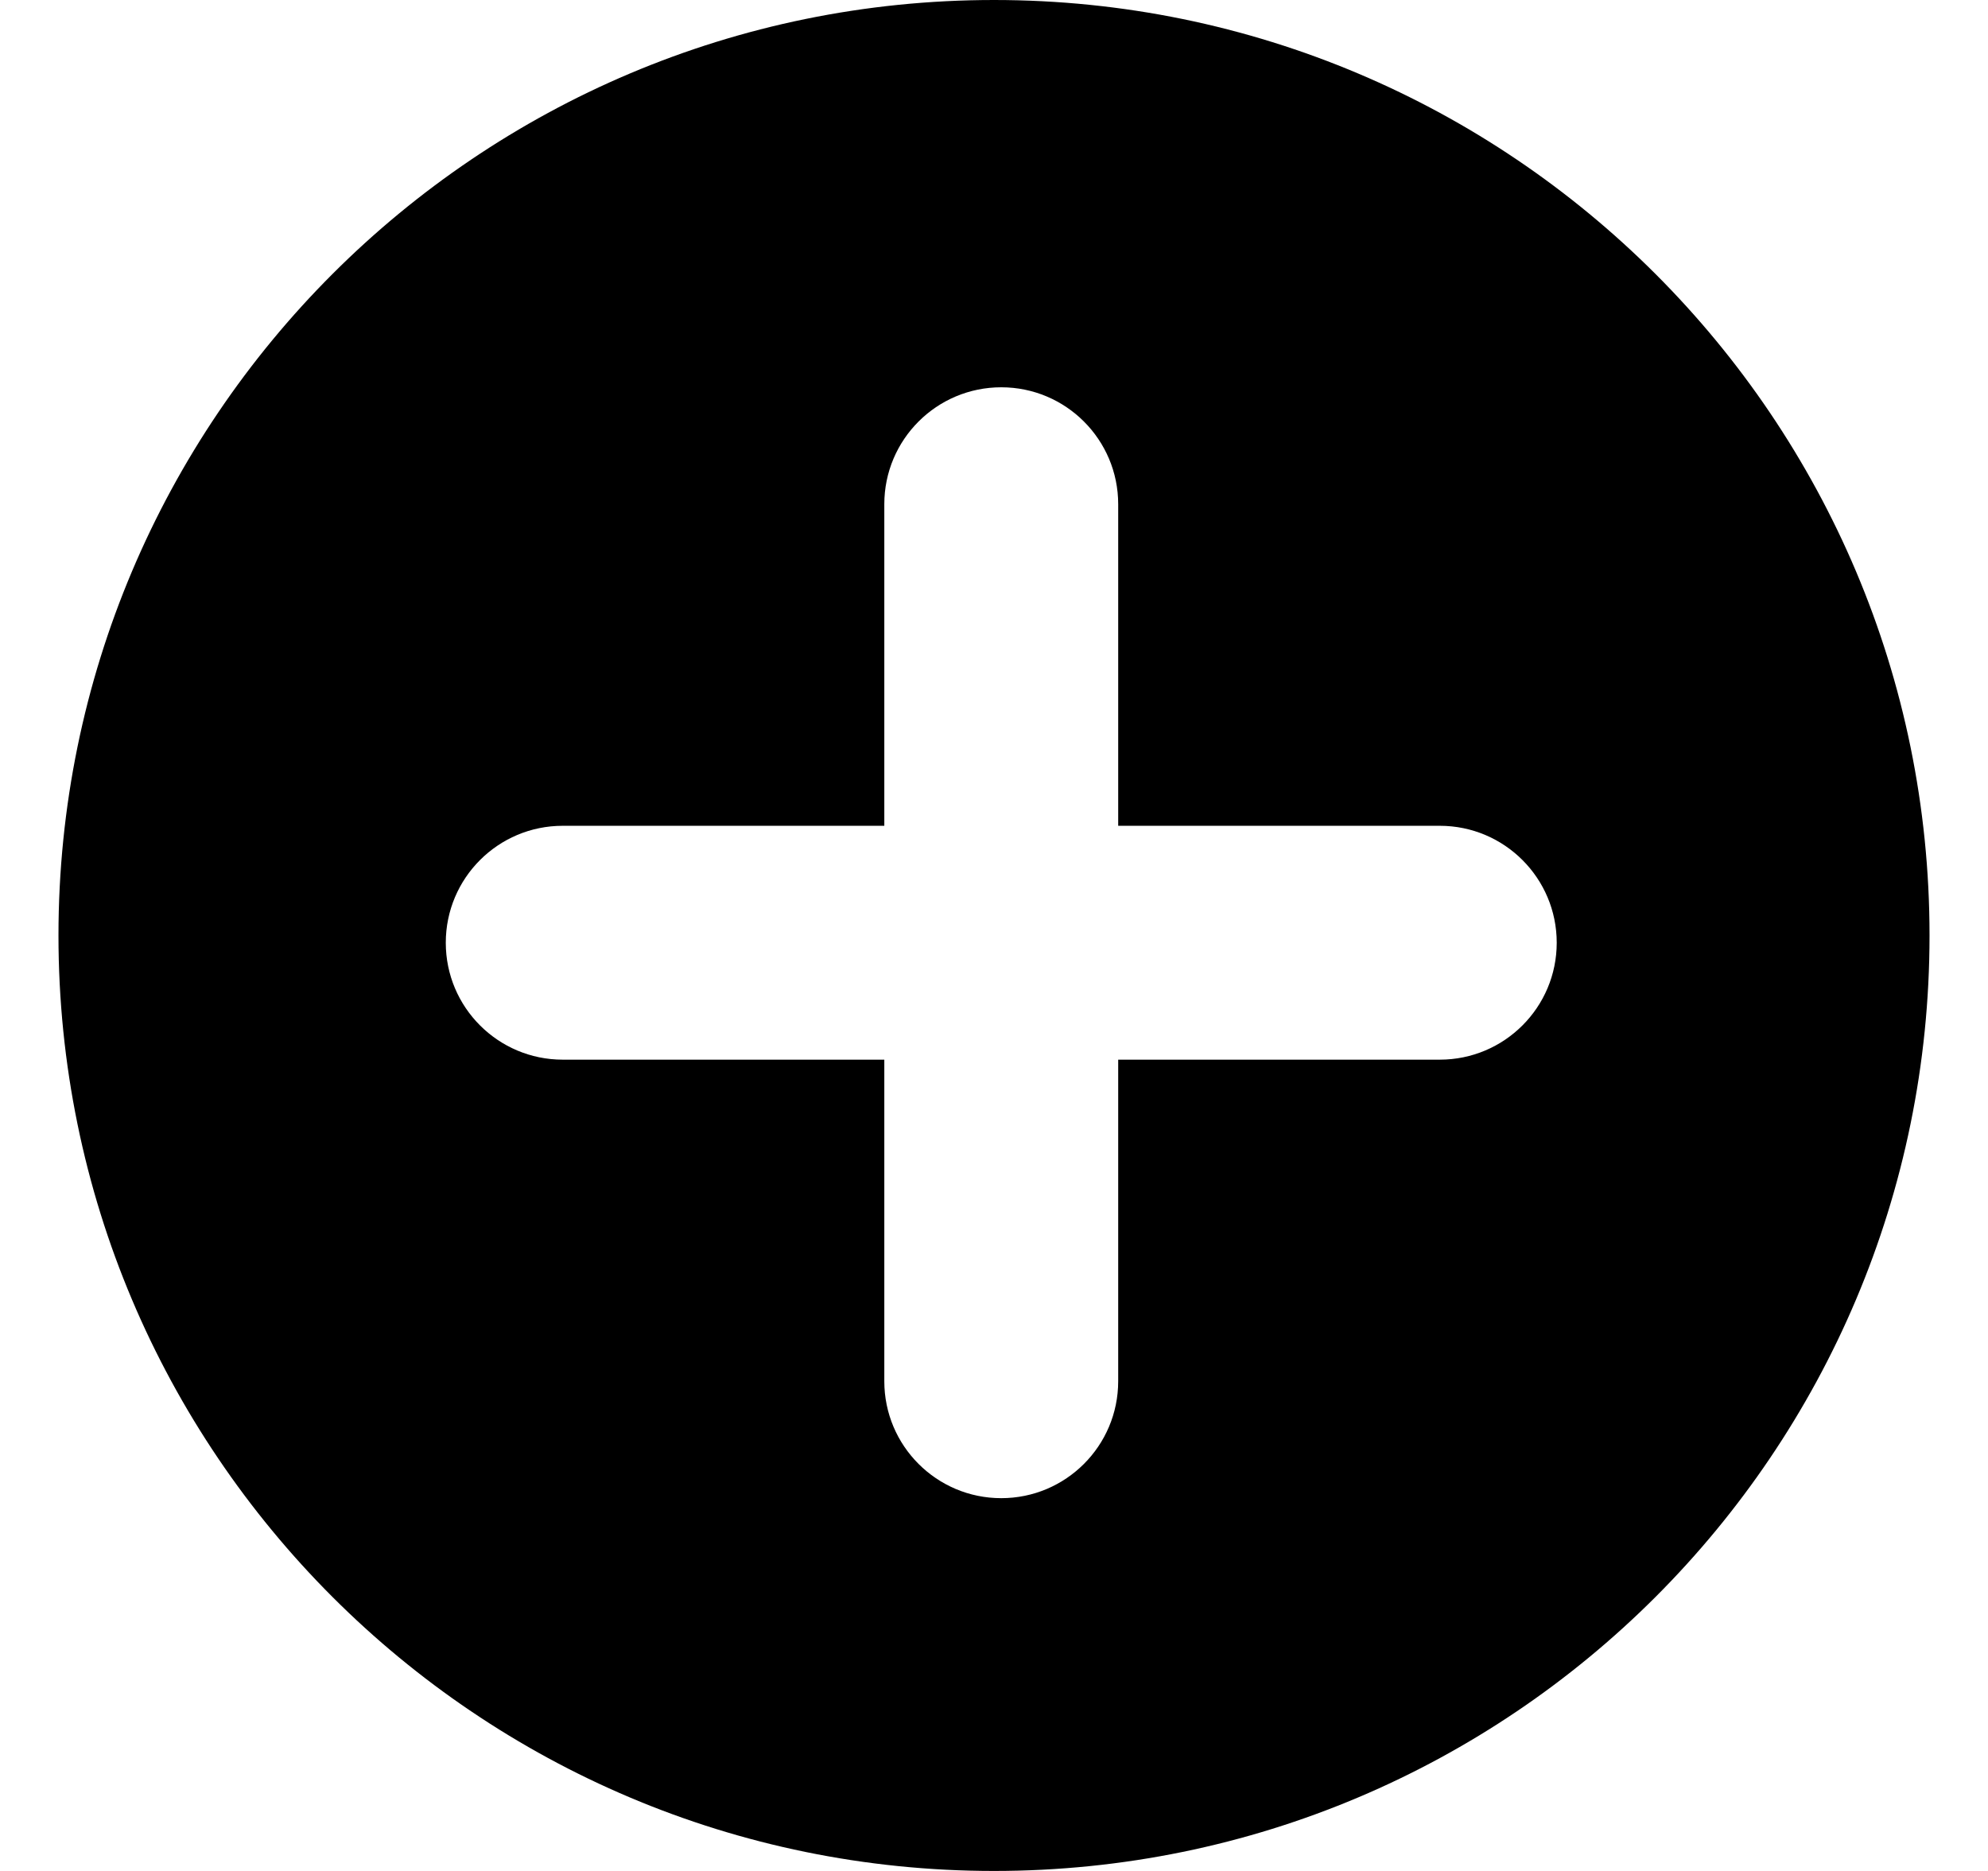
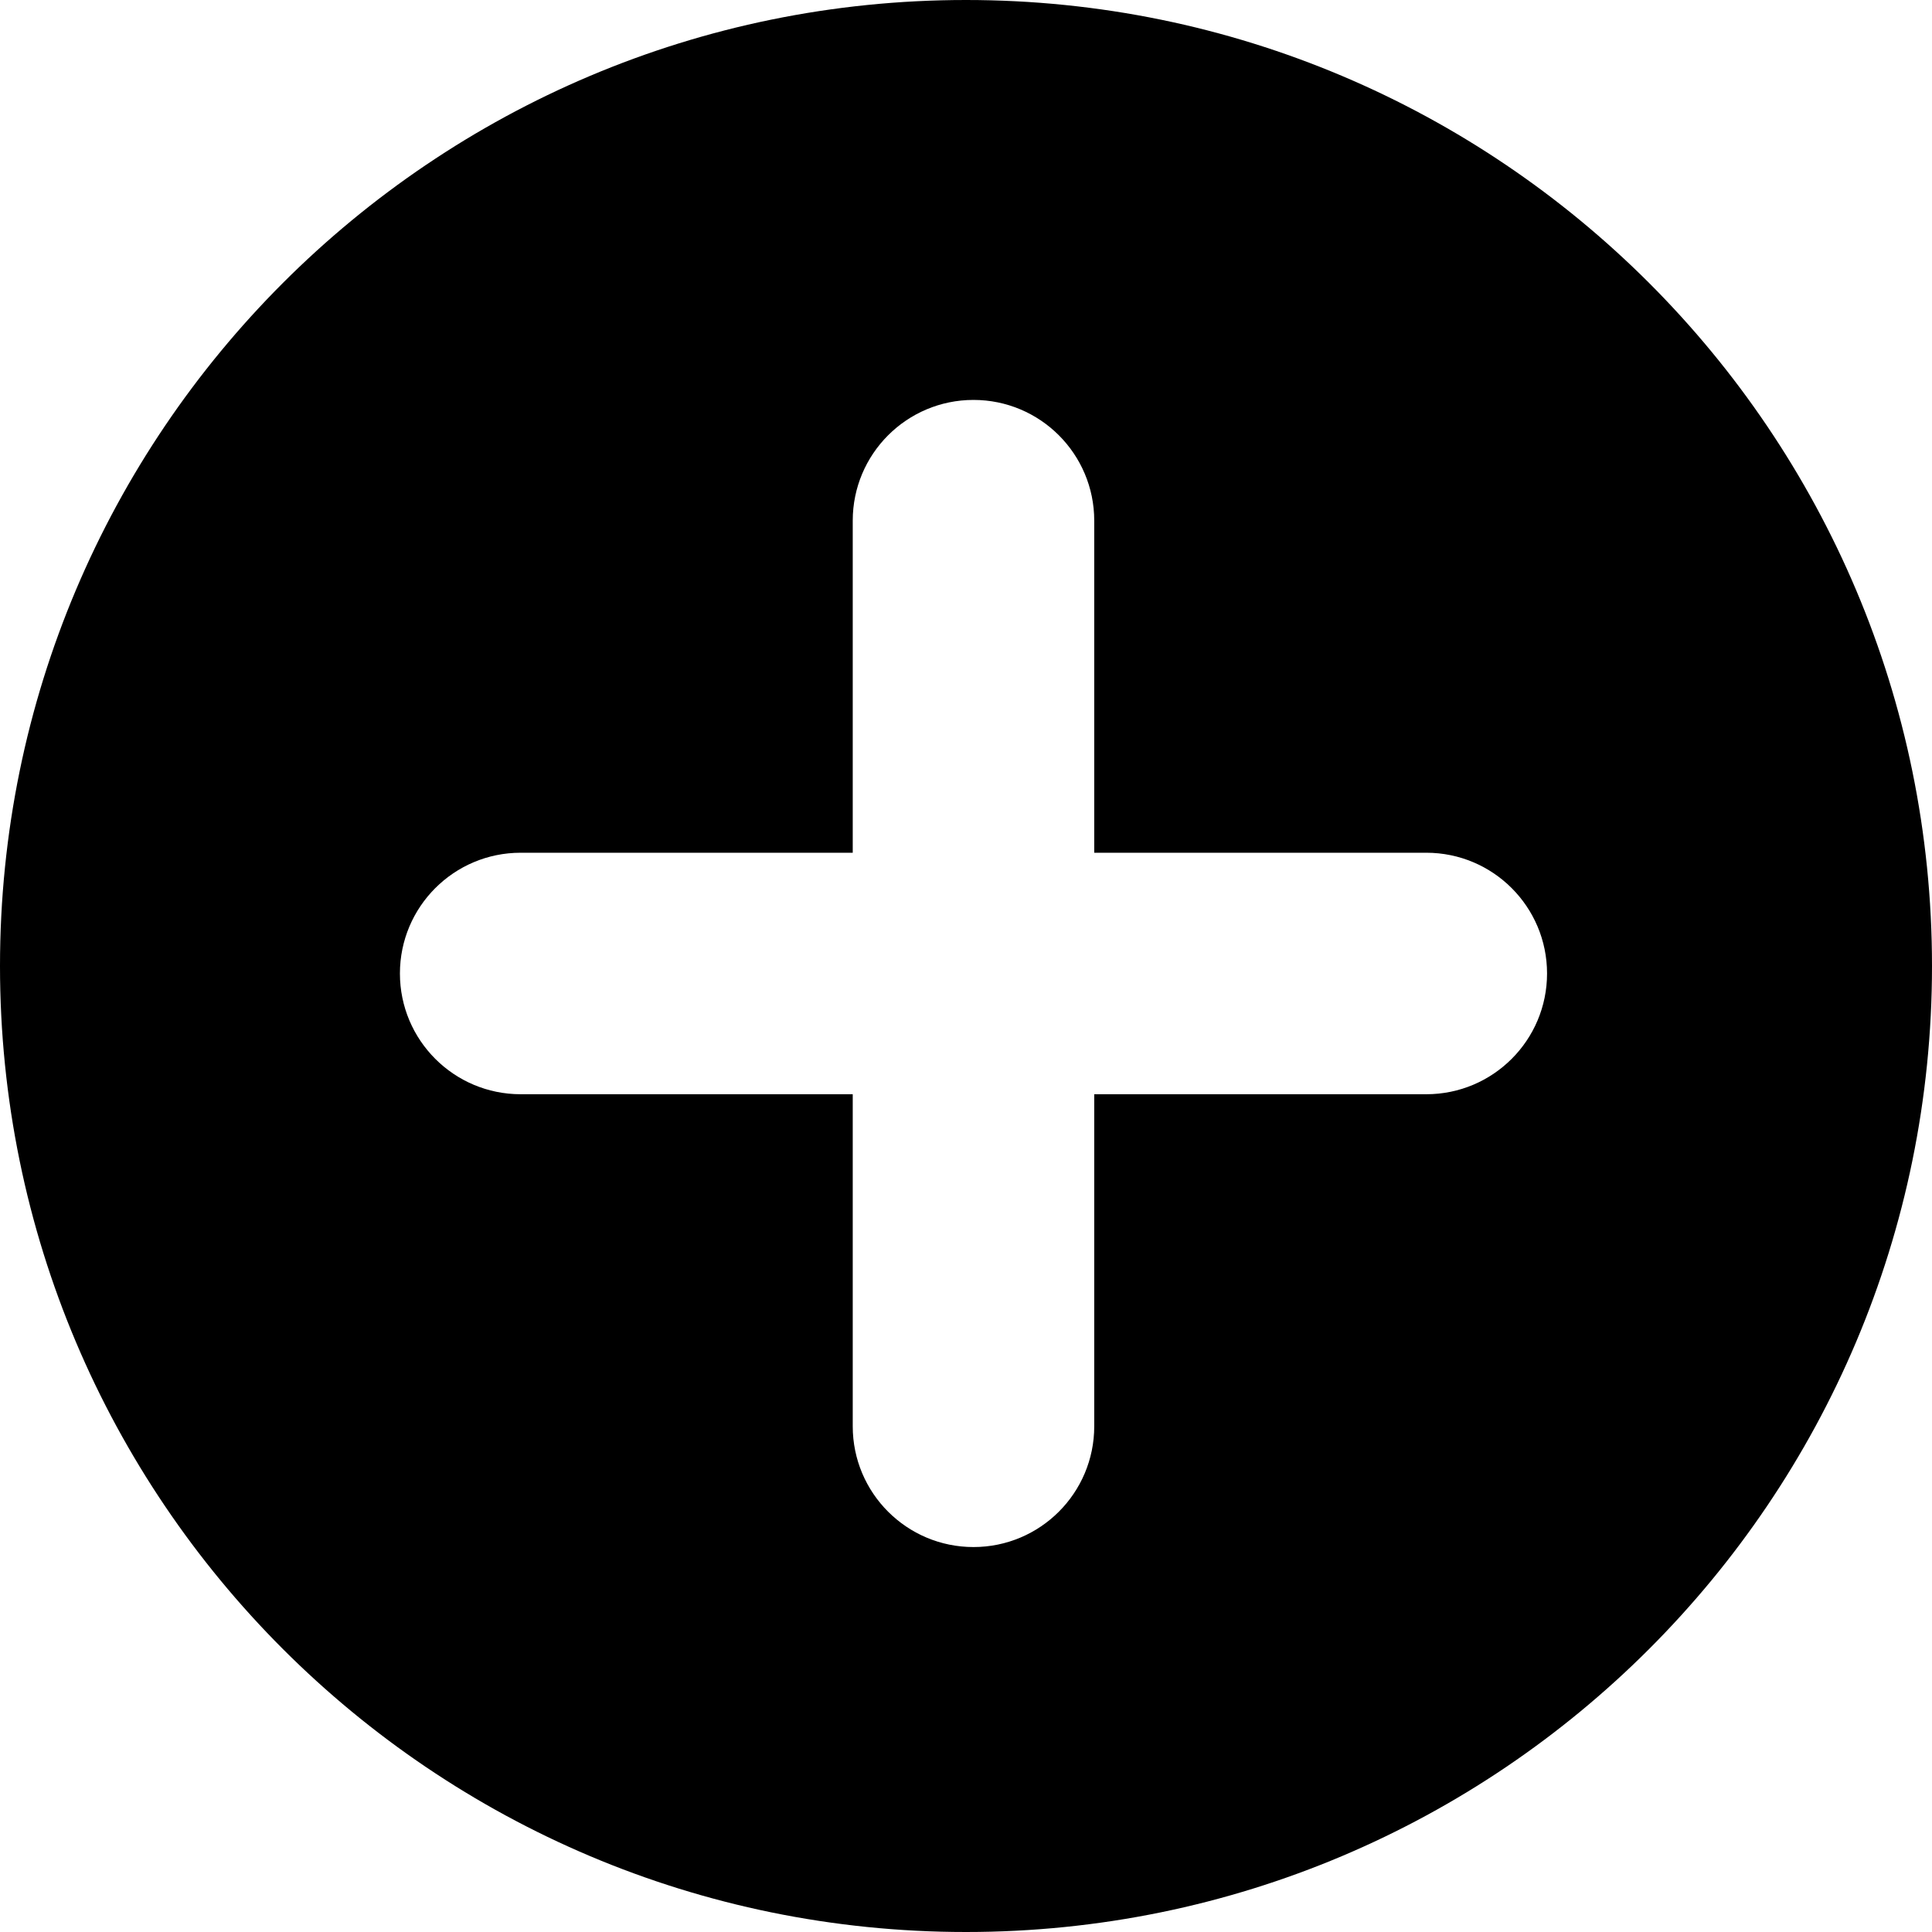
- <svg xmlns="http://www.w3.org/2000/svg" width="17" height="16" viewBox="0 0 17 16">
-   <path d="M8.5 0a8 8 0 1 1 0 16 8 8 0 0 1 0-16Zm1.062 4.312a1 1 0 1 0-2 0v2.75h-2.75a1 1 0 0 0 0 2h2.75v2.75a1 1 0 1 0 2 0v-2.75h2.75a1 1 0 1 0 0-2h-2.75Z" />
+ <svg xmlns="http://www.w3.org/2000/svg" width="16" height="16" viewBox="0 0 16 16">
+   <path d="M8 0a8 8 0 1 1 0 16A8 8 0 0 1 8 0Zm1.062 4.312a1 1 0 1 0-2 0v2.75h-2.75a1 1 0 0 0 0 2h2.75v2.75a1 1 0 1 0 2 0v-2.75h2.75a1 1 0 1 0 0-2h-2.75Z" />
</svg>
